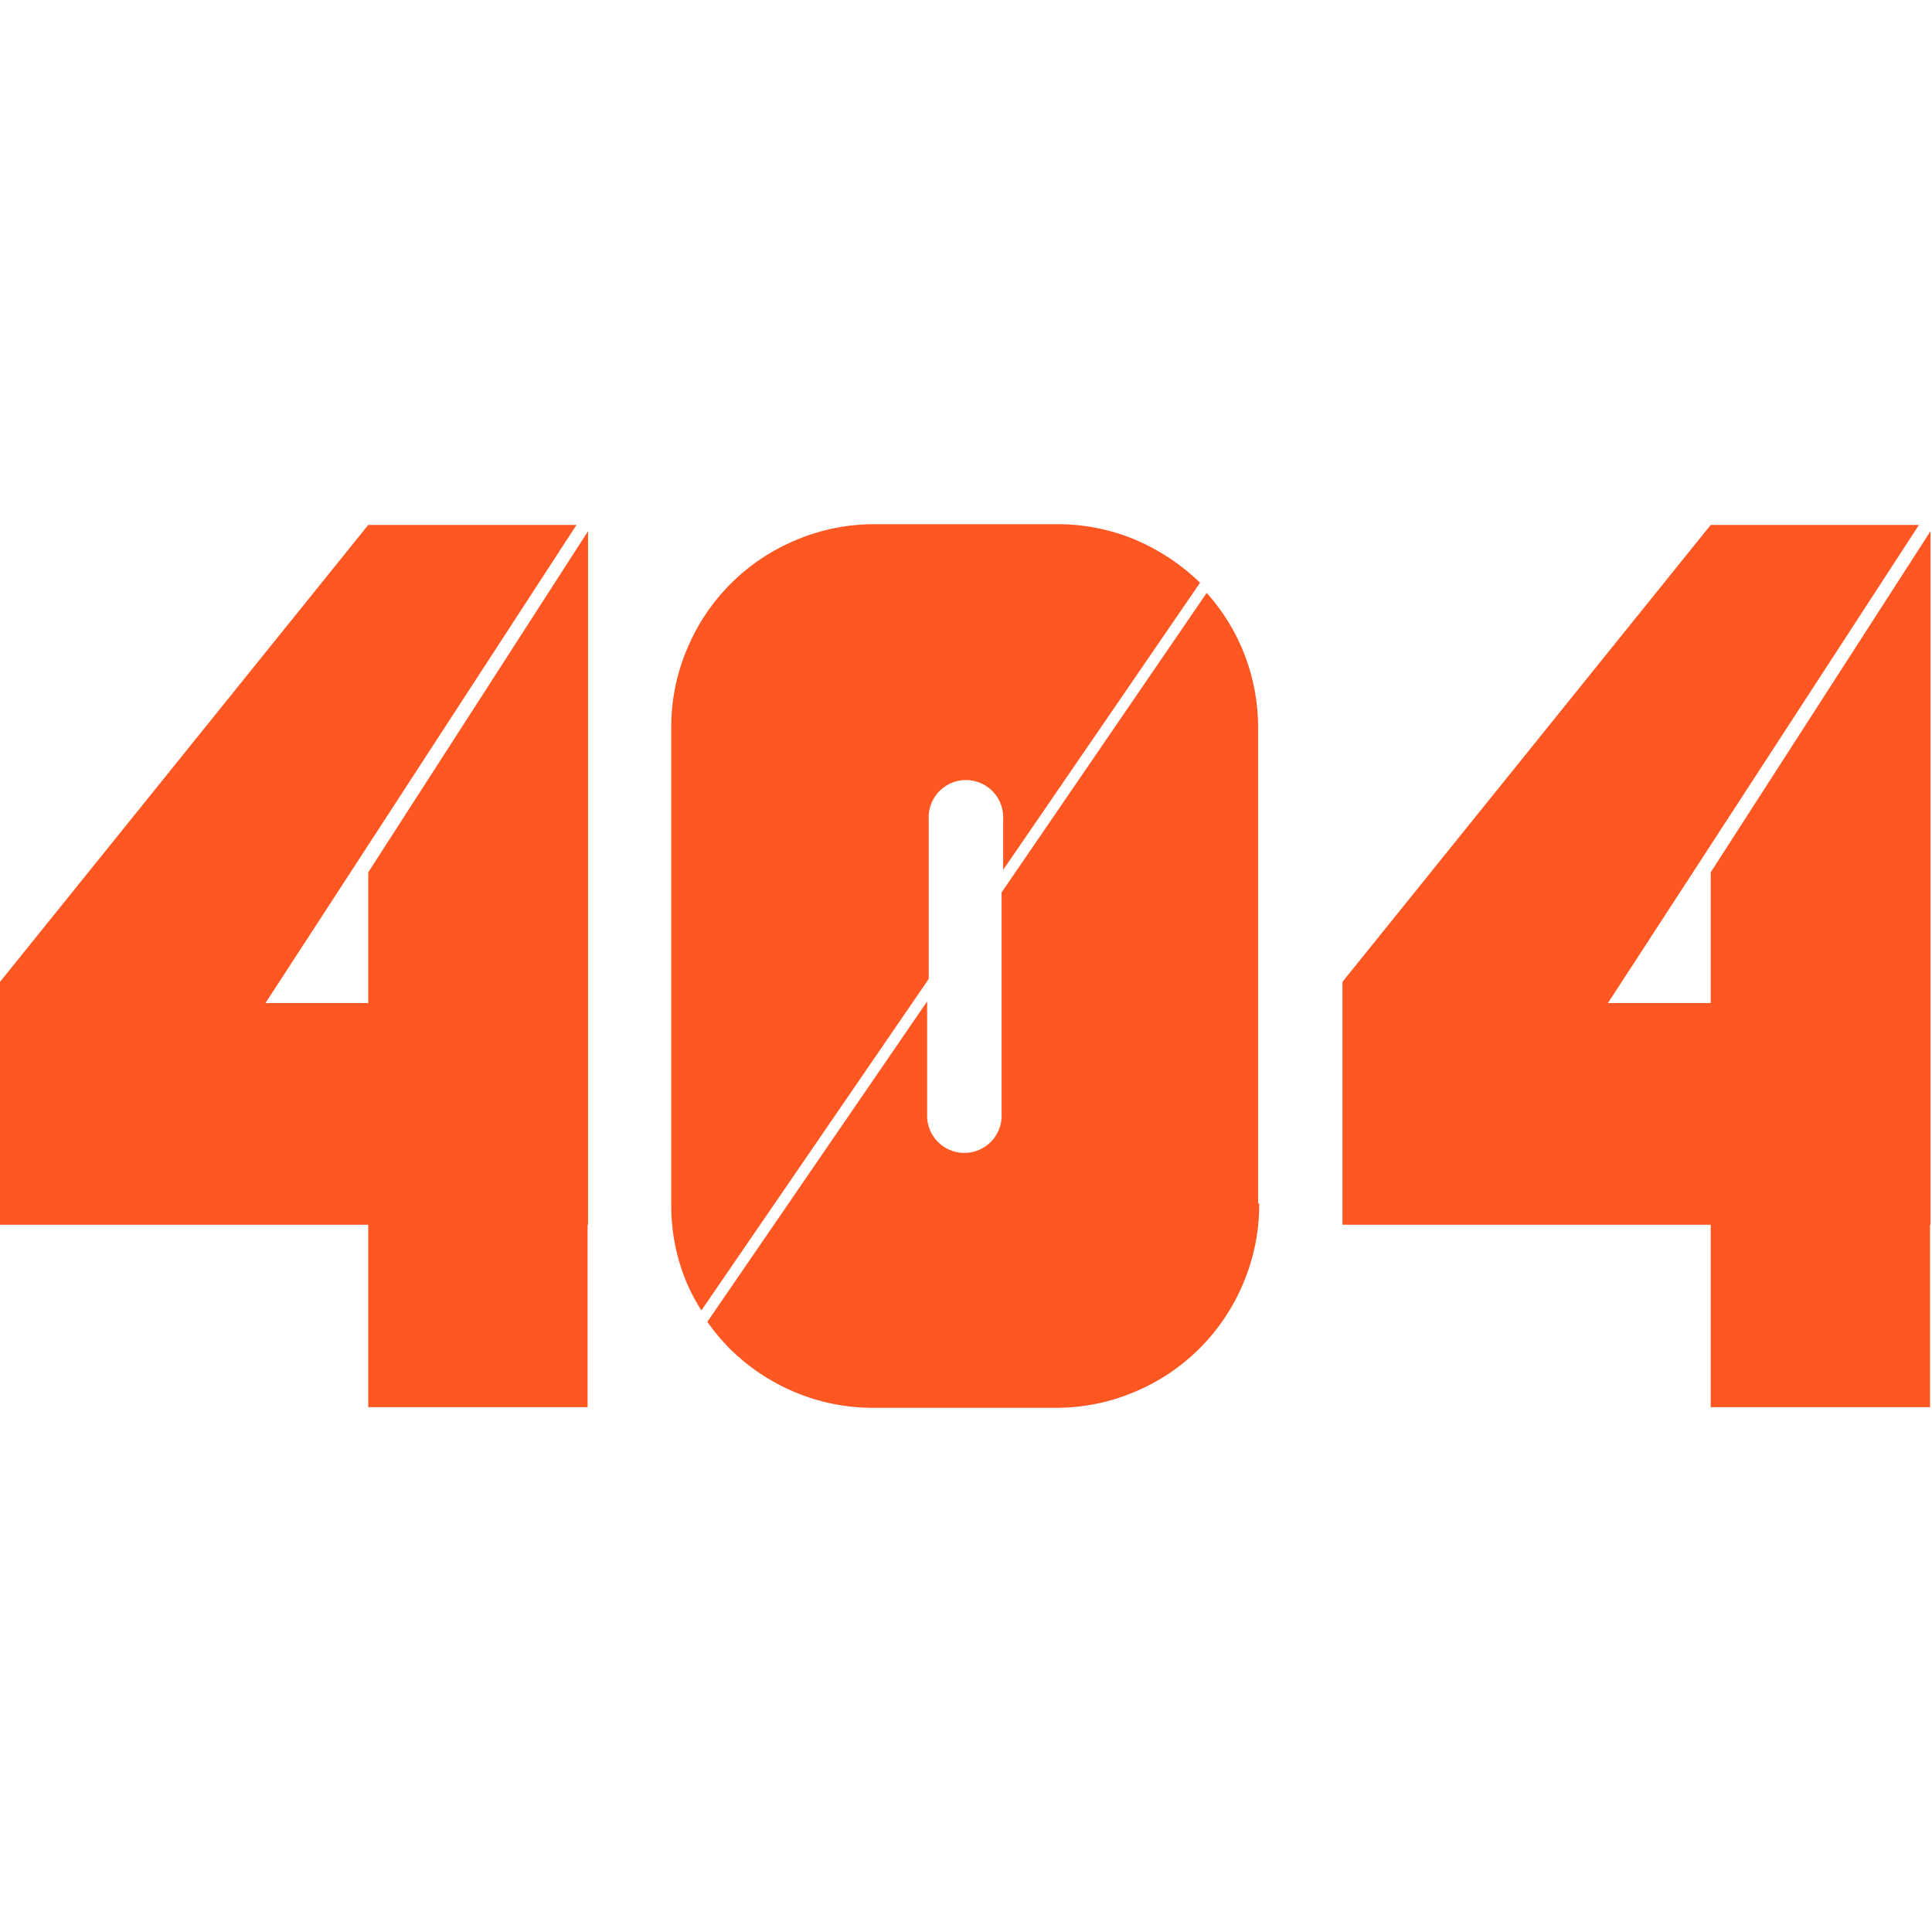
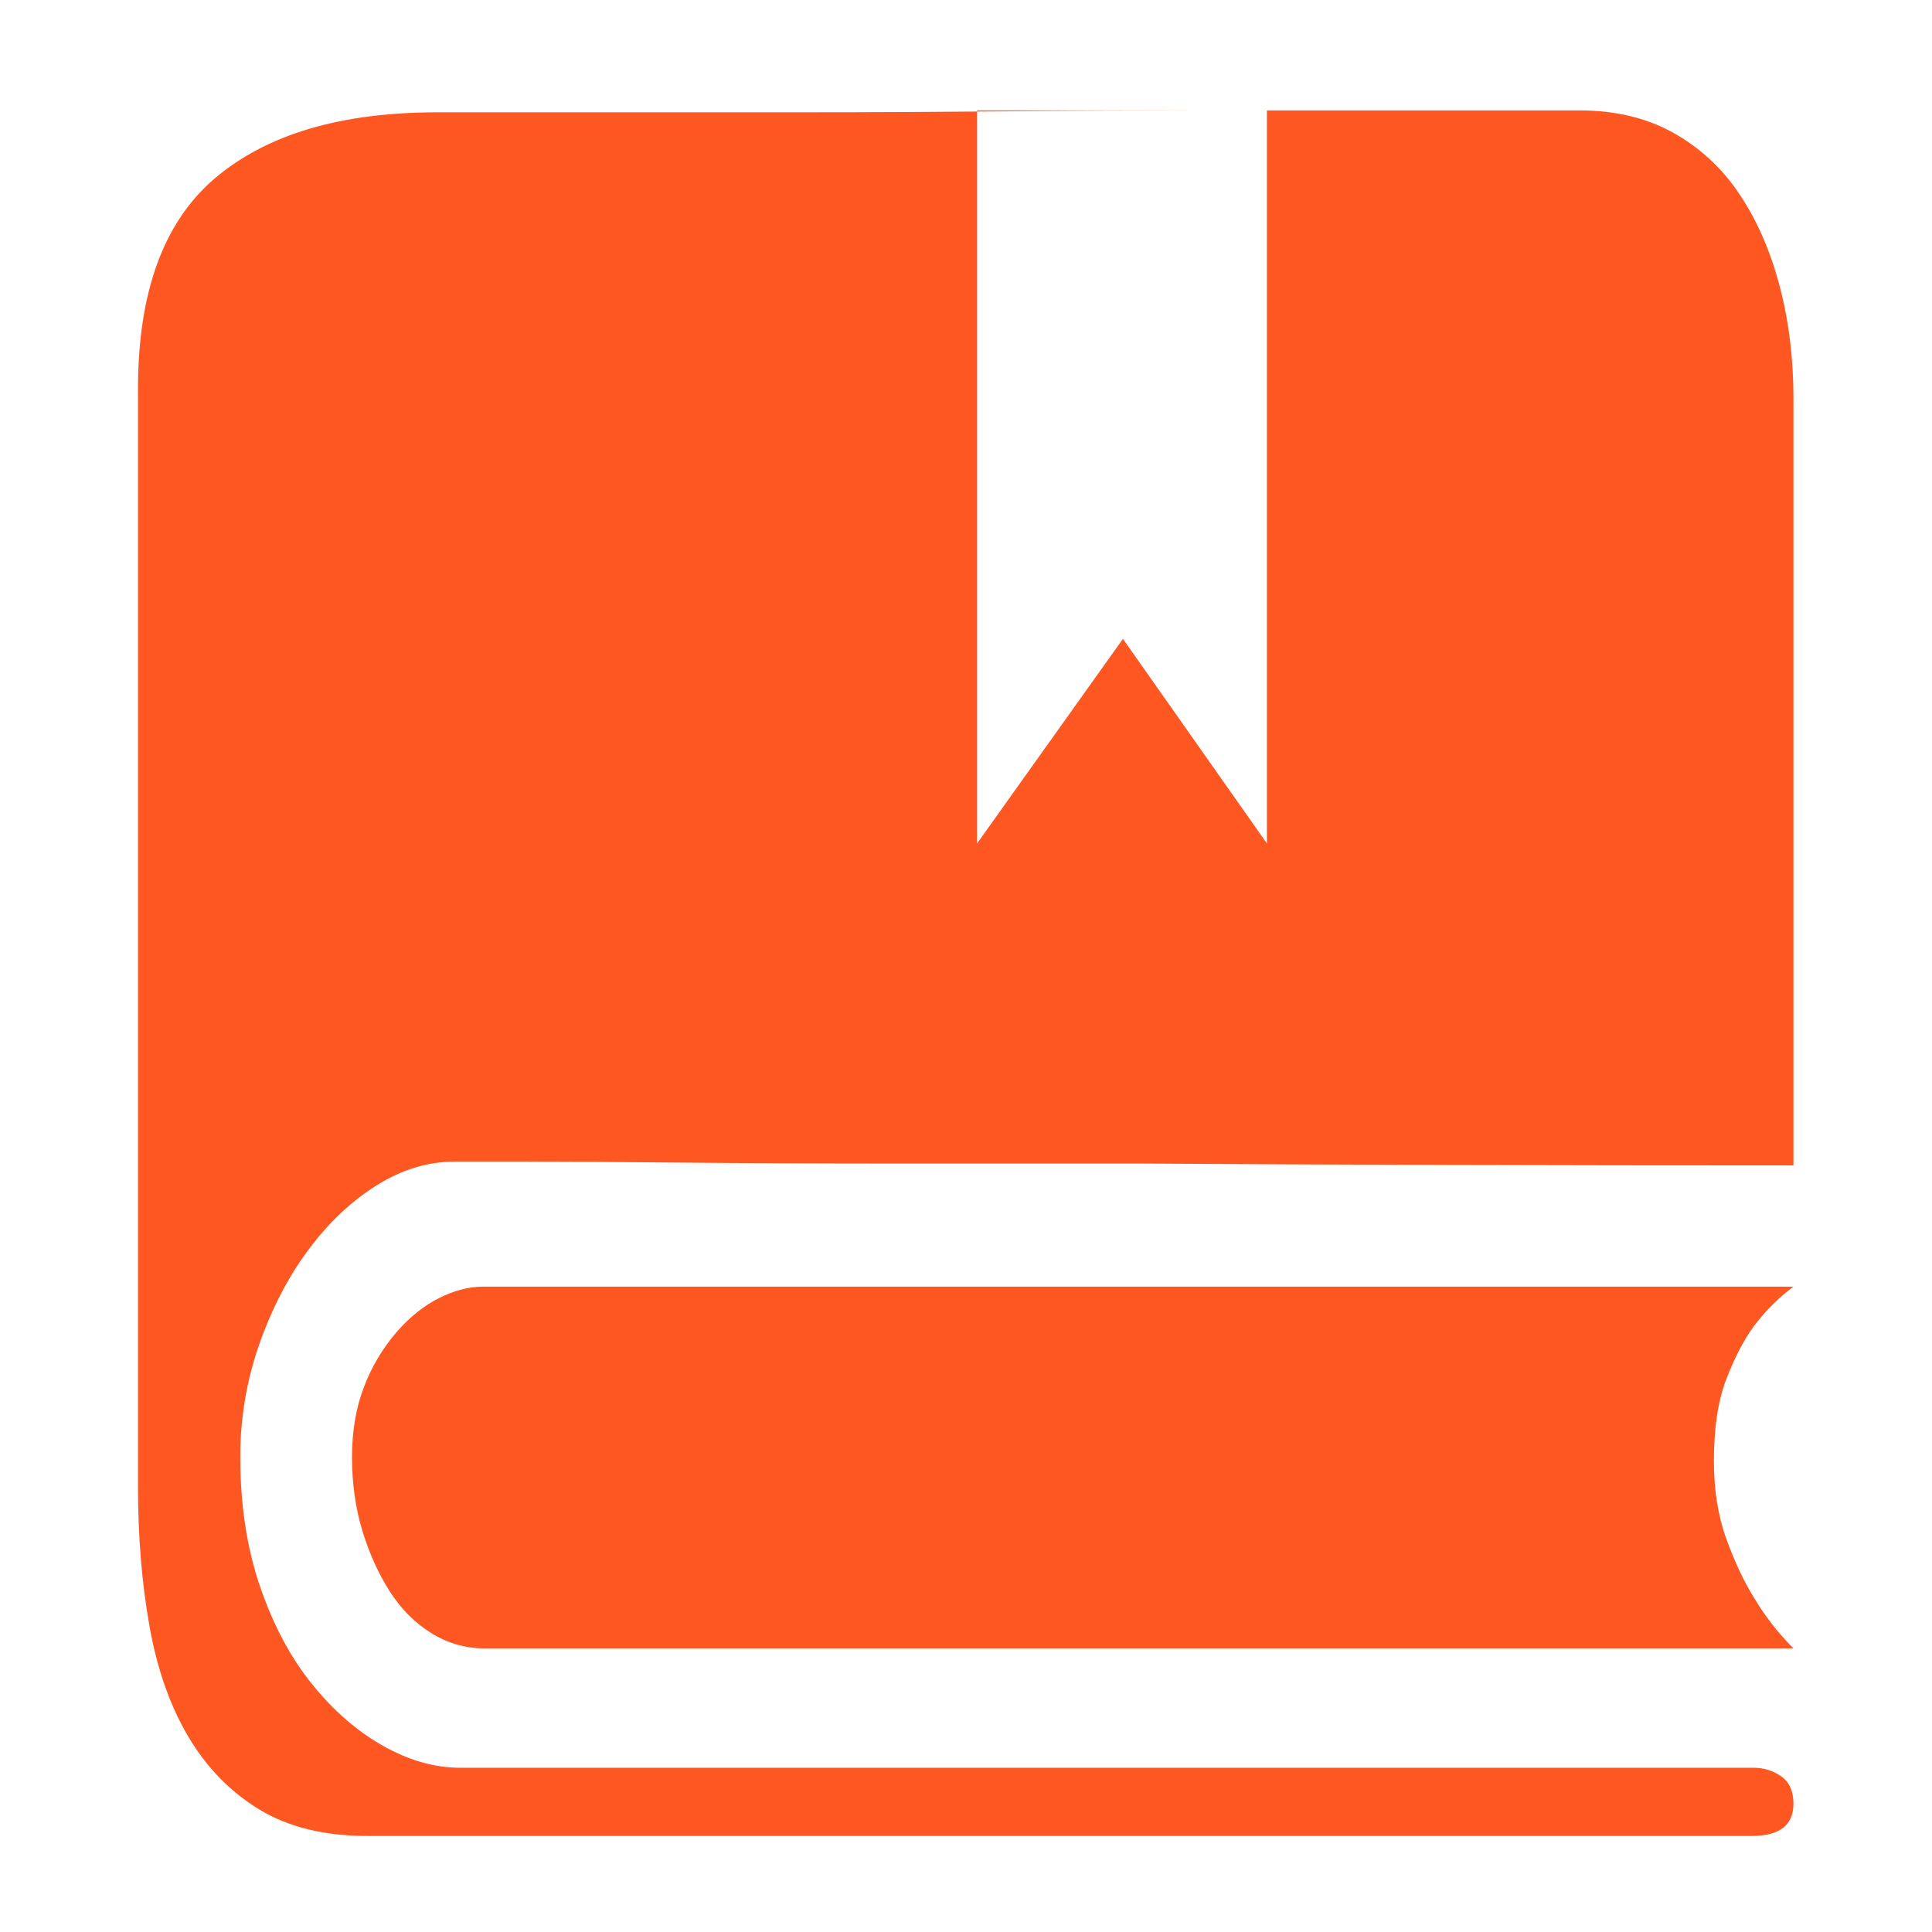
- <svg xmlns="http://www.w3.org/2000/svg" t="1712674188384" class="icon" viewBox="0 0 2239 1024" version="1.1" p-id="43949" width="500" height="500">
-   <path d="M2237.307 7.977v803.892h-0.559v211.426h-254.214V811.869h-426.766V530.388L1982.534 0.845h241.349l-360.486 554.153h119.137V403.421L2237.307 7.977zM681.54 7.977v803.892h-0.559v211.426H426.766V811.869H0V530.388L426.766 0.845h241.349L307.63 554.998h119.137V403.421L681.54 7.977zM1162.561 400.624v-58.45a43.208 43.208 0 1 0-86.276 0v184.857L812.842 911.15a219.116 219.116 0 0 1-16.5-30.763 232.121 232.121 0 0 1-18.458-92.429V236.741a232.26 232.26 0 0 1 18.458-92.429 233.938 233.938 0 0 1 125.849-125.849 232.121 232.121 0 0 1 92.429-18.458h209.748a232.121 232.121 0 0 1 92.429 18.458 245.265 245.265 0 0 1 73.971 49.361zM1459.283 787.259a232.121 232.121 0 0 1-18.458 92.429 233.938 233.938 0 0 1-125.849 125.849 232.121 232.121 0 0 1-92.429 18.458h-209.748a232.121 232.121 0 0 1-92.429-18.458 237.714 237.714 0 0 1-74.95-50.339 249.6 249.6 0 0 1-25.729-30.763l254.773-371.393v129.904a43.208 43.208 0 1 0 86.276 0V426.773l237.714-347.202a233.239 233.239 0 0 1 59.568 157.171v550.517z" fill="#FF5722" p-id="43950" />
+ <svg xmlns="http://www.w3.org/2000/svg" t="1733207633450" class="icon" viewBox="0 0 1024 1024" version="1.1" p-id="5598" width="220" height="220">
+   <path d="M950.565 681.955H255.854c-7.358 0-15.067 2.004-23.084 6.012-8.046 4.023-15.565 10.05-22.587 18.081A96.944 96.944 0 0 0 193.097 734.647c-4.345 11.03-6.524 23.581-6.524 37.639 0 14.043 1.843 27.107 5.515 39.161 3.686 12.039 8.543 22.747 14.555 32.124 6.027 9.362 13.385 16.72 22.089 22.089a52.677 52.677 0 0 0 28.116 8.016H950.565a140.025 140.025 0 0 1-21.065-27.092c-5.369-8.704-10.211-19.076-14.57-31.13-4.345-12.039-6.524-25.761-6.524-41.165 0-17.408 2.18-31.788 6.524-43.154 4.359-11.381 9.216-20.758 14.555-28.116a104.887 104.887 0 0 1 21.08-21.08z m0 274.066c0 11.381-7.358 17.072-22.089 17.072H194.633c-22.762 0-41.838-4.681-57.227-14.058-15.389-9.362-27.941-22.25-37.639-38.649-9.713-16.399-16.574-35.986-20.582-58.734C75.147 838.89 73.143 814.46 73.143 788.363V206.087c0-51.536 13.722-88.839 41.165-111.938 27.443-23.084 66.589-34.626 117.467-34.626h195.745c34.143 0 69.105-0.176 104.916-0.512C568.247 58.675 603.209 58.514 637.367 58.514H837.12c18.754 0 35.138 3.847 49.196 11.557a100.747 100.747 0 0 1 35.138 32.11c9.362 13.722 16.574 29.959 21.592 48.699 5.018 18.725 7.519 38.81 7.519 60.226v406.587c-127.824 0-242.937-0.322-345.337-0.995h-128.512c-42.832 0-81.145-0.176-114.951-0.497-33.792-0.336-61.733-0.512-83.822-0.512h-37.157c-14.043 0-27.765 4.184-41.15 12.551-13.385 8.368-25.439 19.749-36.133 34.128-10.723 14.395-19.412 31.13-26.112 50.205a179.098 179.098 0 0 0-10.035 59.728c0 25.439 3.511 48.362 10.533 68.769 7.022 20.421 16.238 37.654 27.619 51.697 11.381 14.058 23.918 24.942 37.639 32.622 13.722 7.709 27.282 11.557 40.667 11.557h685.67c5.354 0 10.211 1.507 14.555 4.52 4.359 3.013 6.524 7.856 6.524 14.555zM517.881 58.514v388.52l77.297-108.427 76.303 108.427V58.514h-153.6z" fill="#FF5722" p-id="5599" />
</svg>
